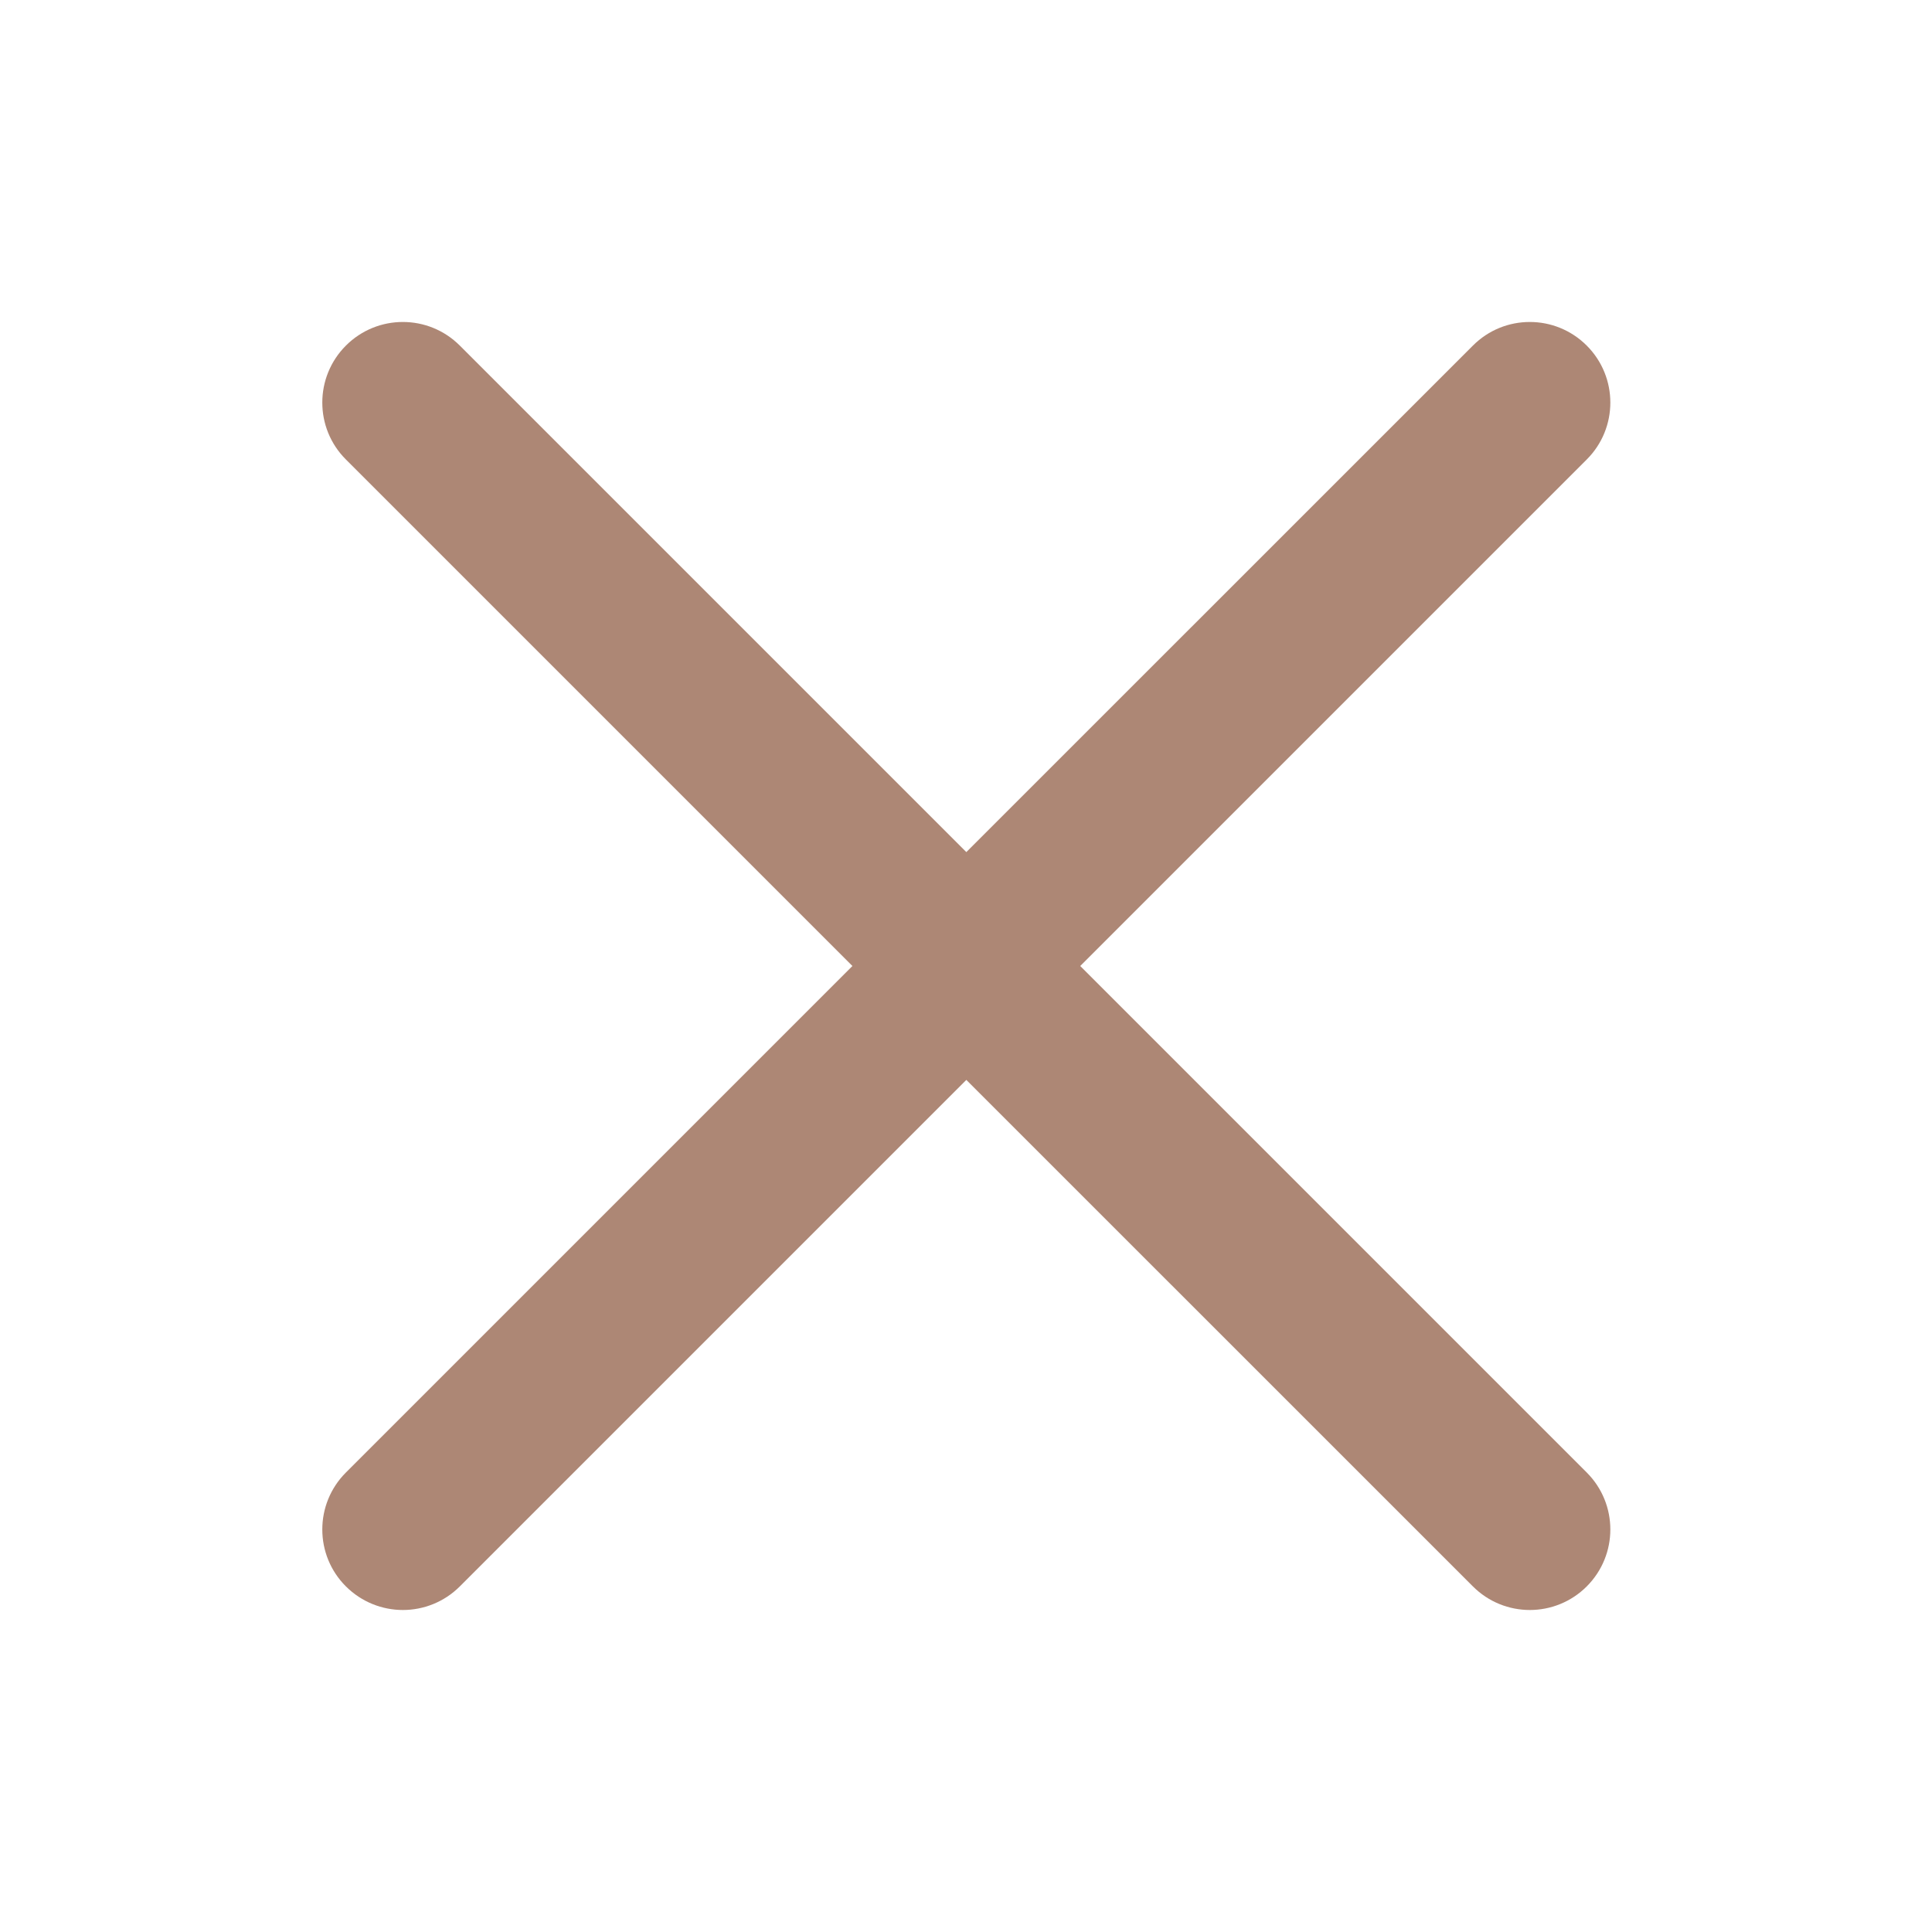
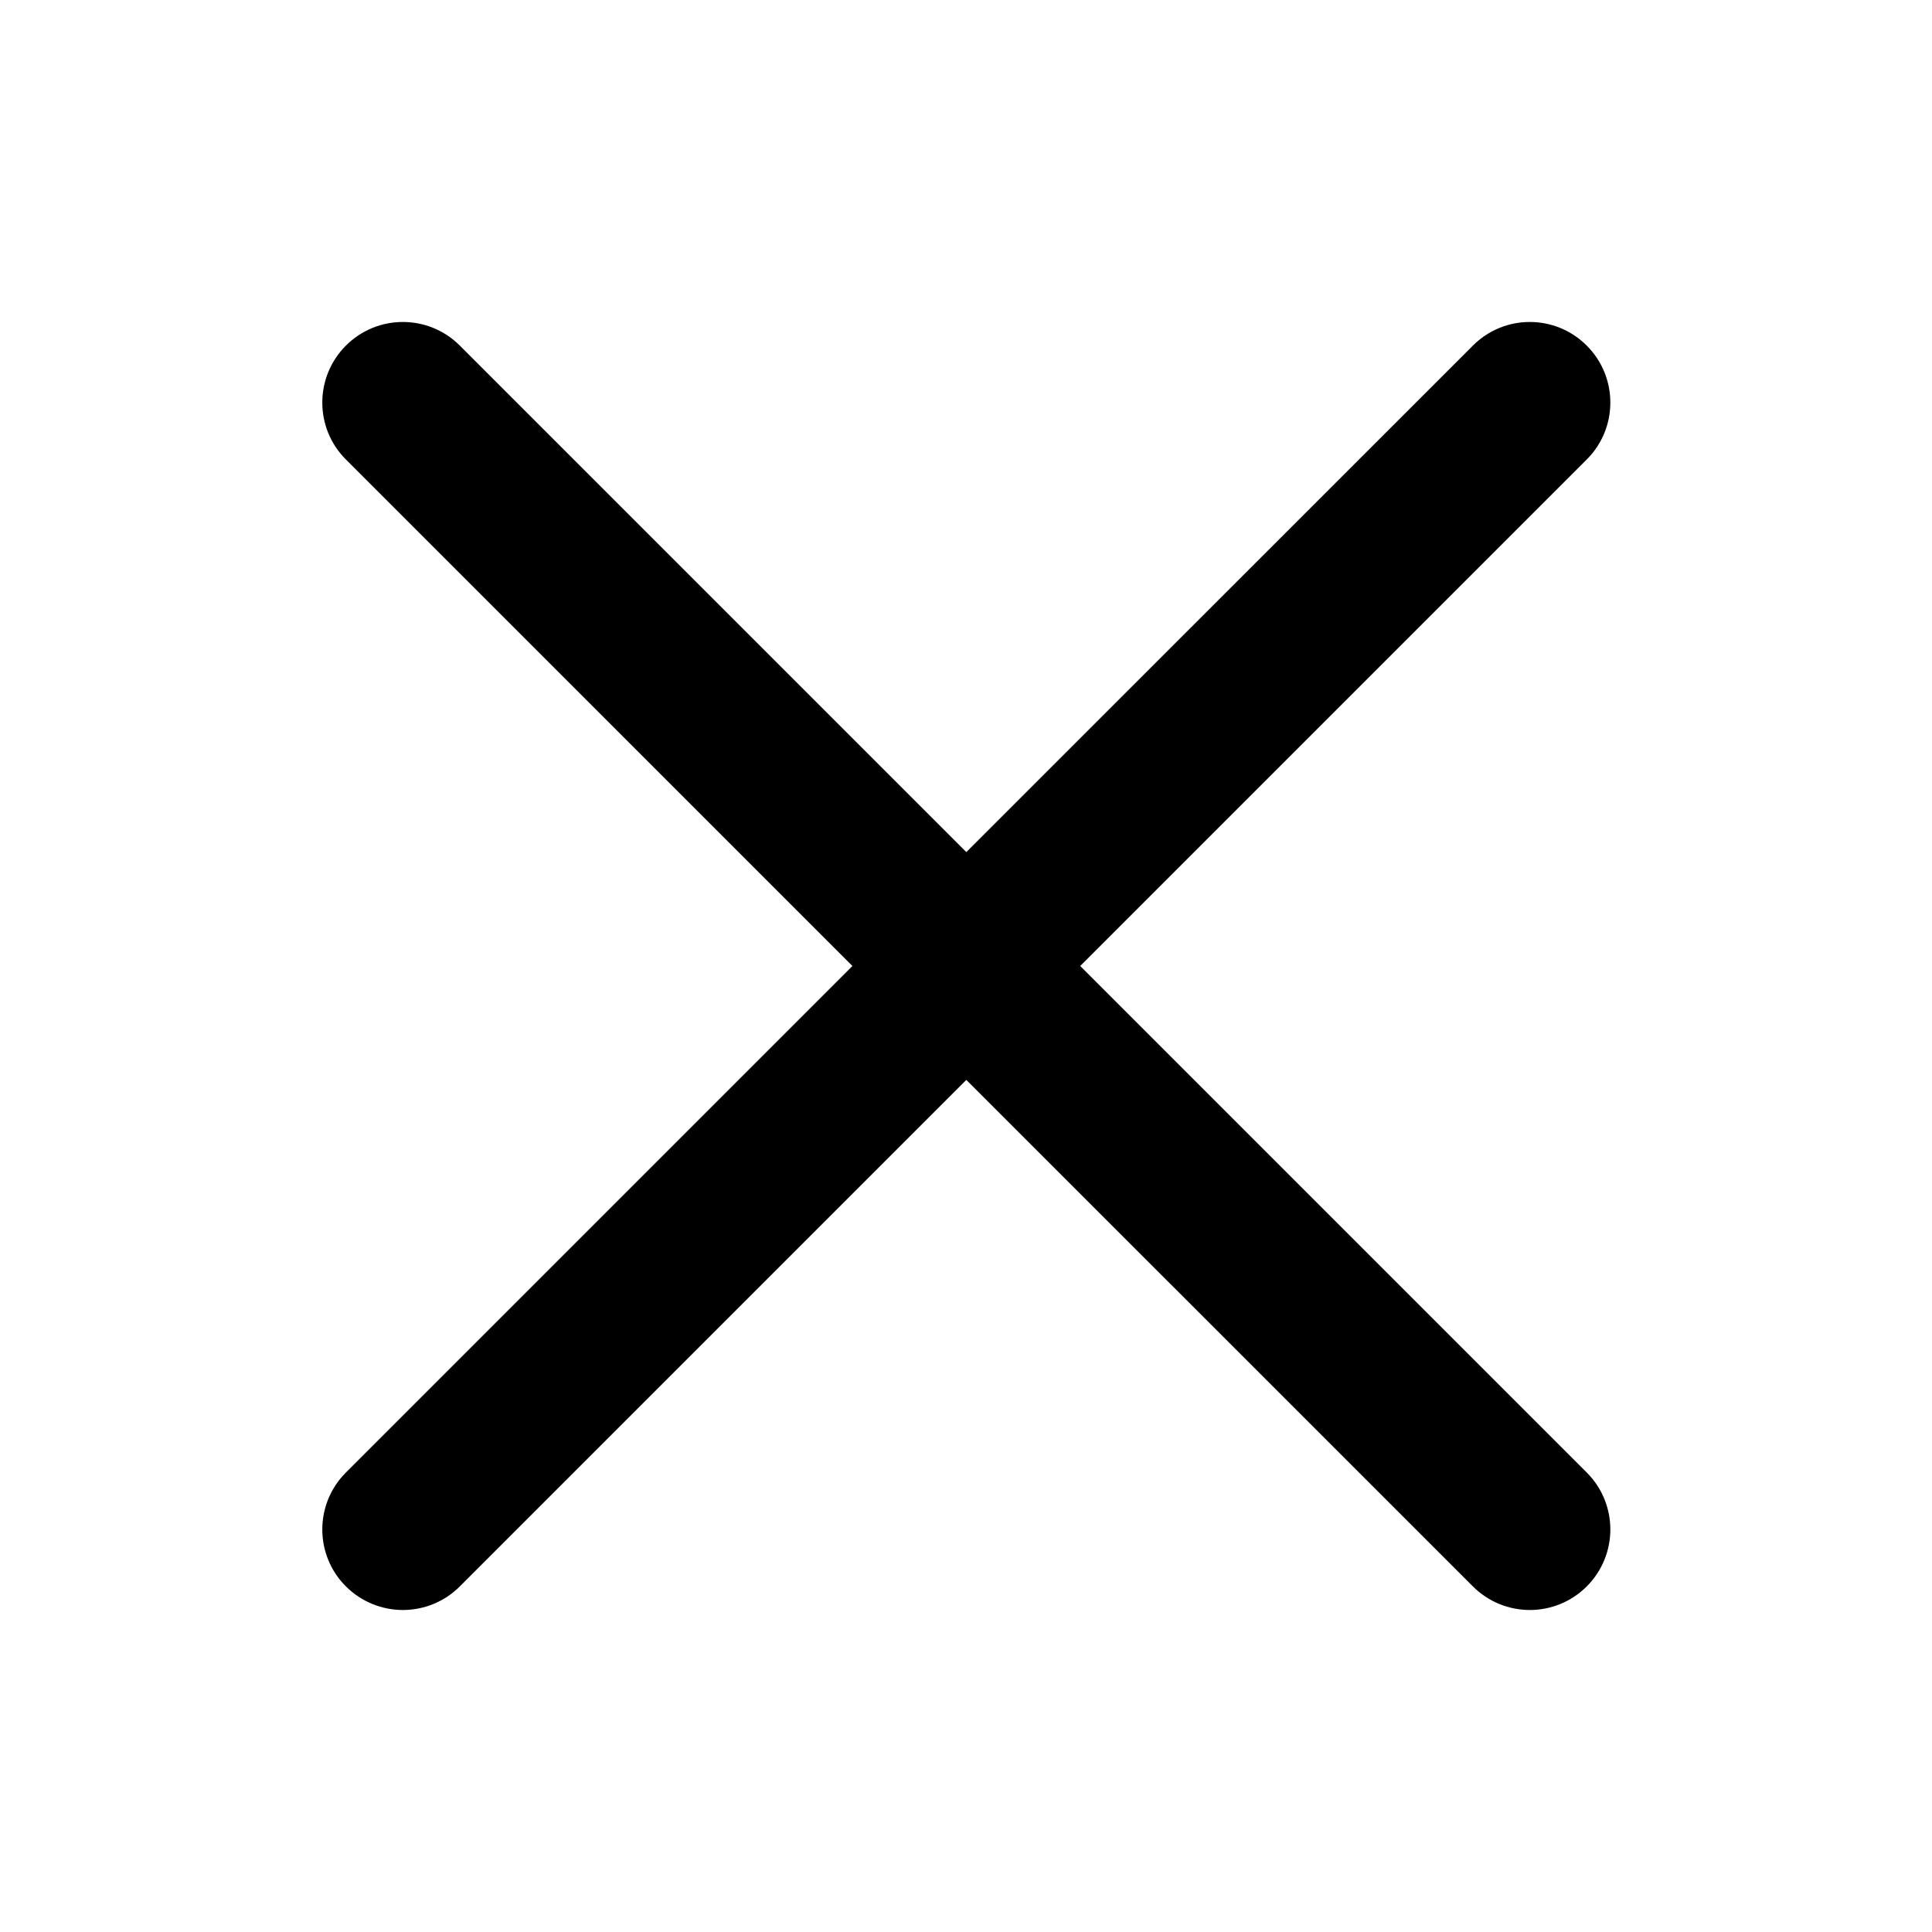
<svg xmlns="http://www.w3.org/2000/svg" width="24" height="24" viewBox="0 0 24 24" fill="none">
-   <path d="M13.419 12L19.711 5.708C20.102 5.318 20.102 4.684 19.711 4.293C19.32 3.902 18.687 3.902 18.297 4.293L12.004 10.585L5.712 4.293C5.321 3.902 4.688 3.902 4.297 4.293C3.906 4.684 3.906 5.318 4.297 5.708L10.589 12L4.297 18.292C3.906 18.683 3.906 19.317 4.297 19.707C4.493 19.902 4.749 20 5.005 20C5.26 20 5.517 19.902 5.712 19.707L12.004 13.415L18.297 19.707C18.492 19.902 18.748 20 19.004 20C19.26 20 19.516 19.902 19.711 19.707C20.102 19.316 20.102 18.683 19.711 18.292L13.419 12Z" fill="#AD8775" />
+   <path d="M13.419 12L19.711 5.708C20.102 5.318 20.102 4.684 19.711 4.293C19.32 3.902 18.687 3.902 18.297 4.293L12.004 10.585L5.712 4.293C5.321 3.902 4.688 3.902 4.297 4.293C3.906 4.684 3.906 5.318 4.297 5.708L10.589 12L4.297 18.292C3.906 18.683 3.906 19.317 4.297 19.707C4.493 19.902 4.749 20 5.005 20C5.26 20 5.517 19.902 5.712 19.707L12.004 13.415L18.297 19.707C18.492 19.902 18.748 20 19.004 20C19.26 20 19.516 19.902 19.711 19.707C20.102 19.316 20.102 18.683 19.711 18.292L13.419 12Z" fill="currentColor" />
</svg>
